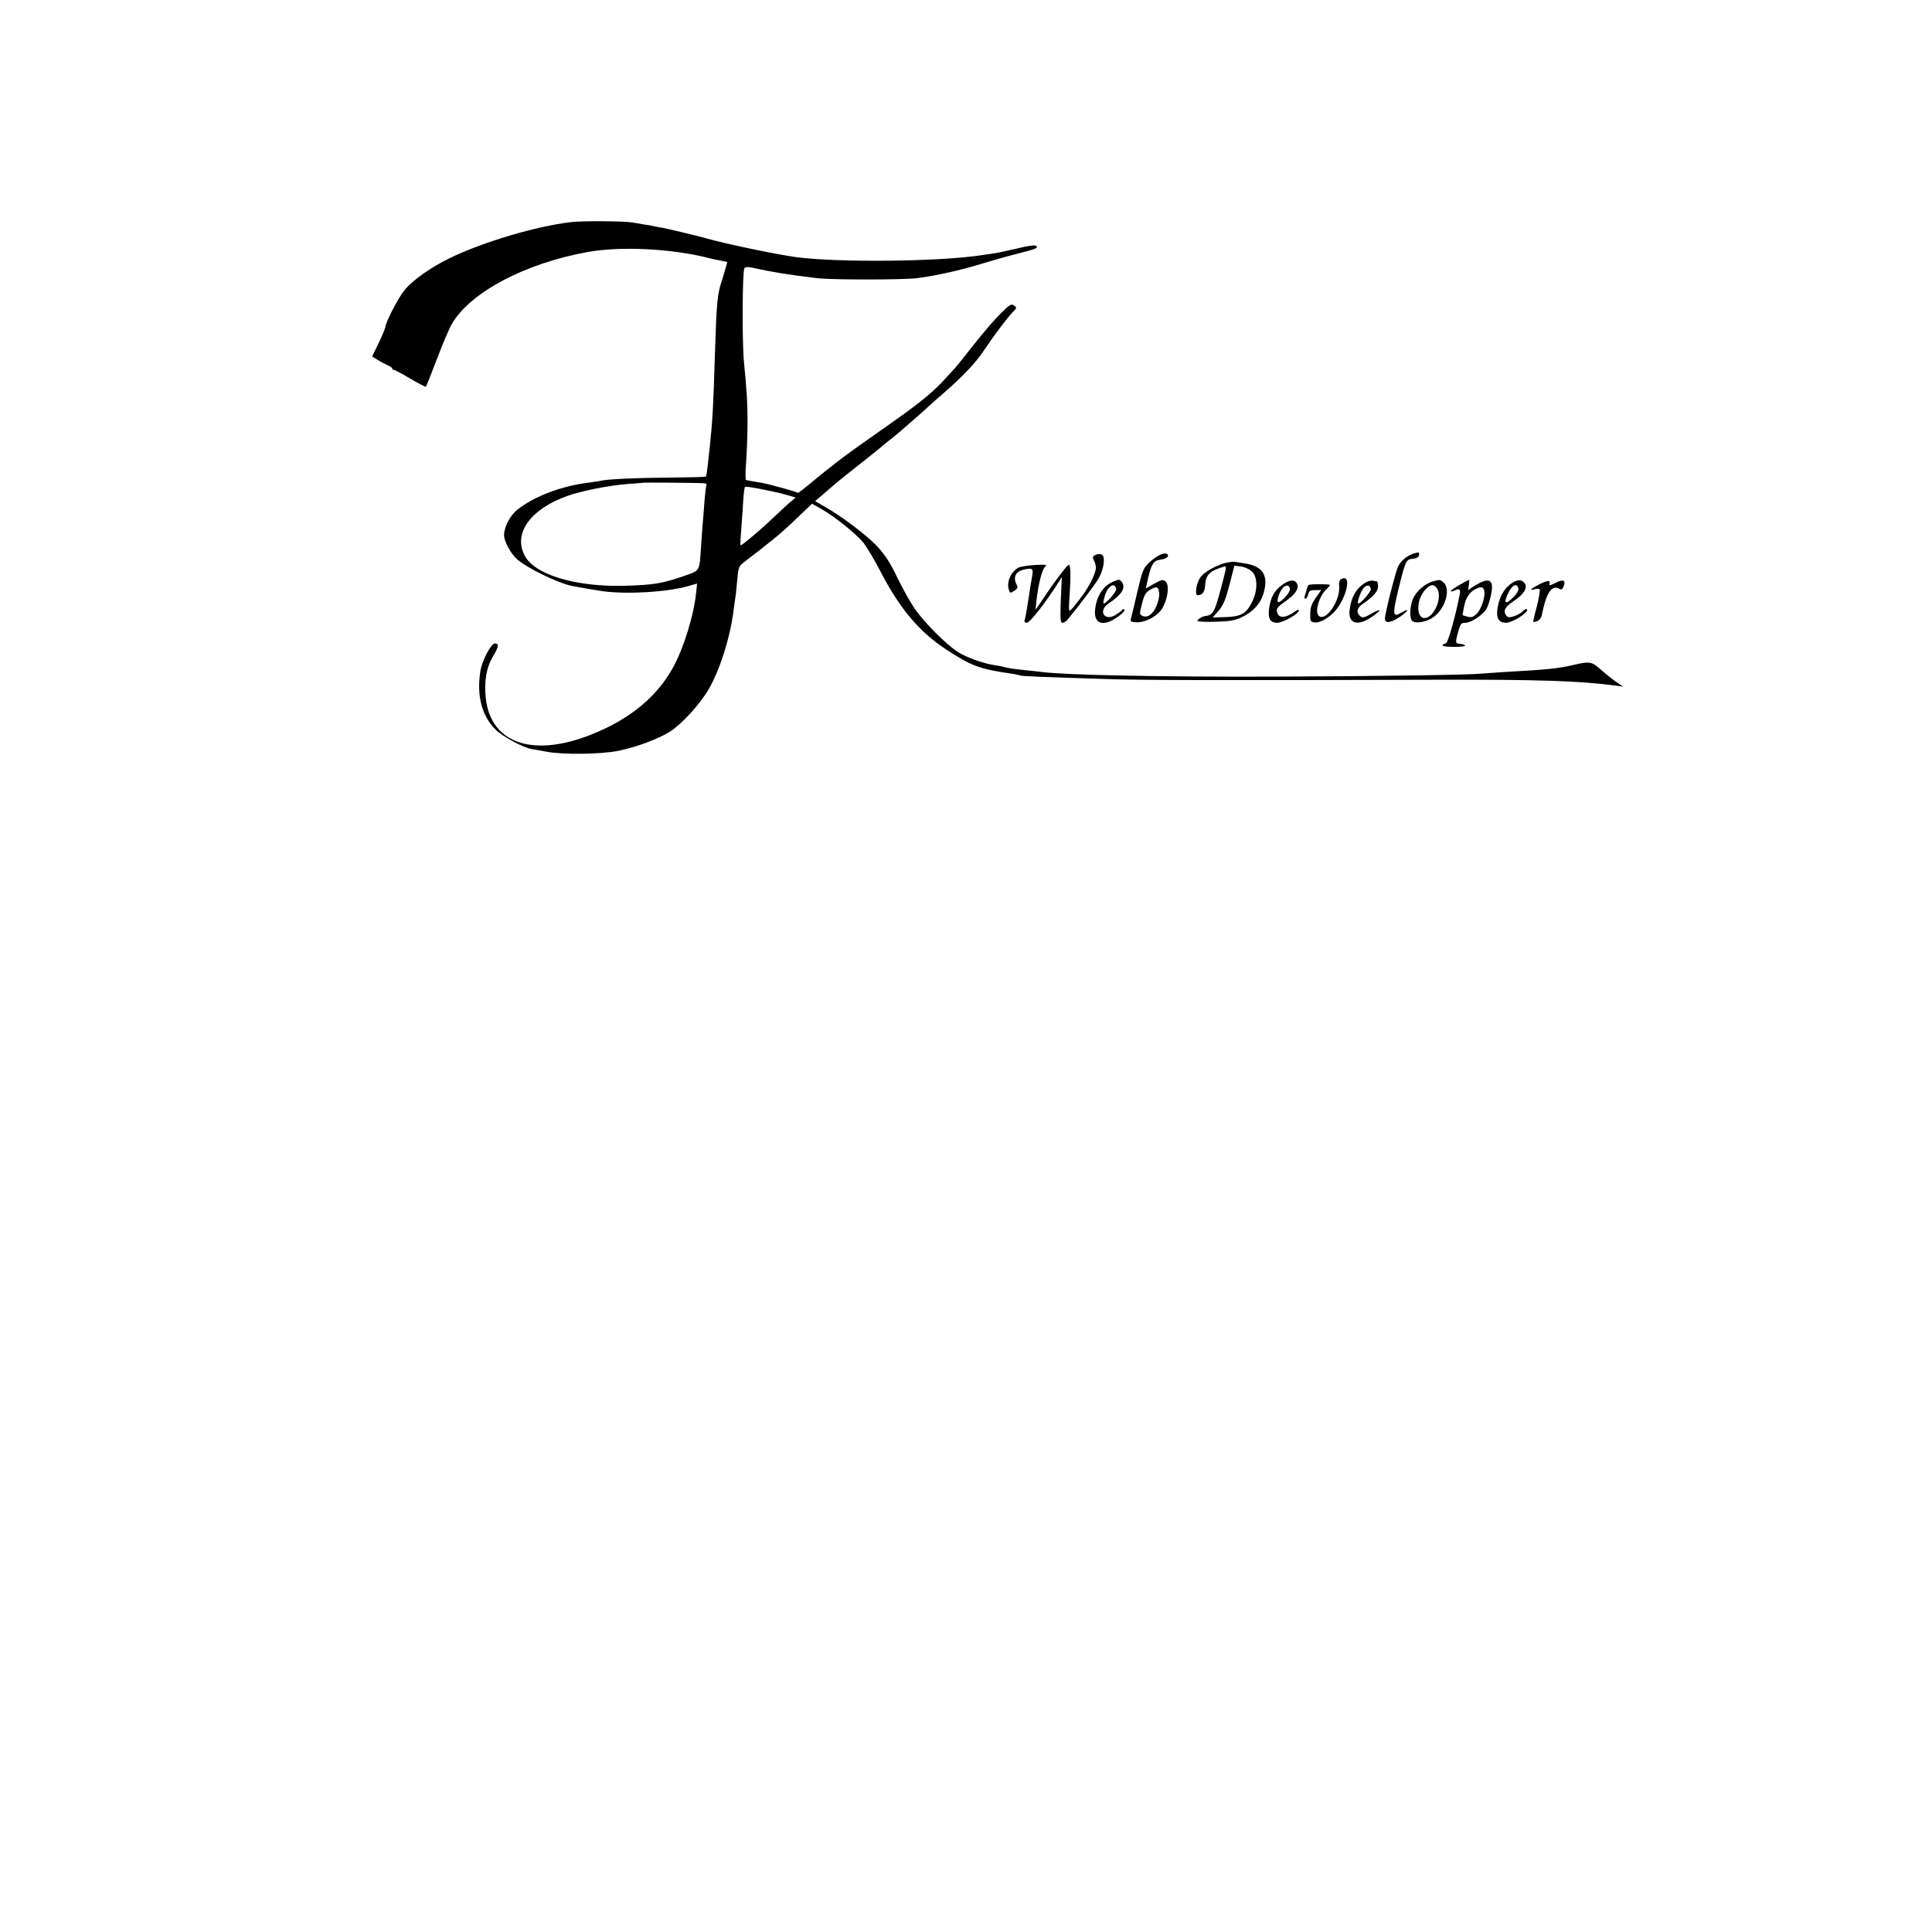
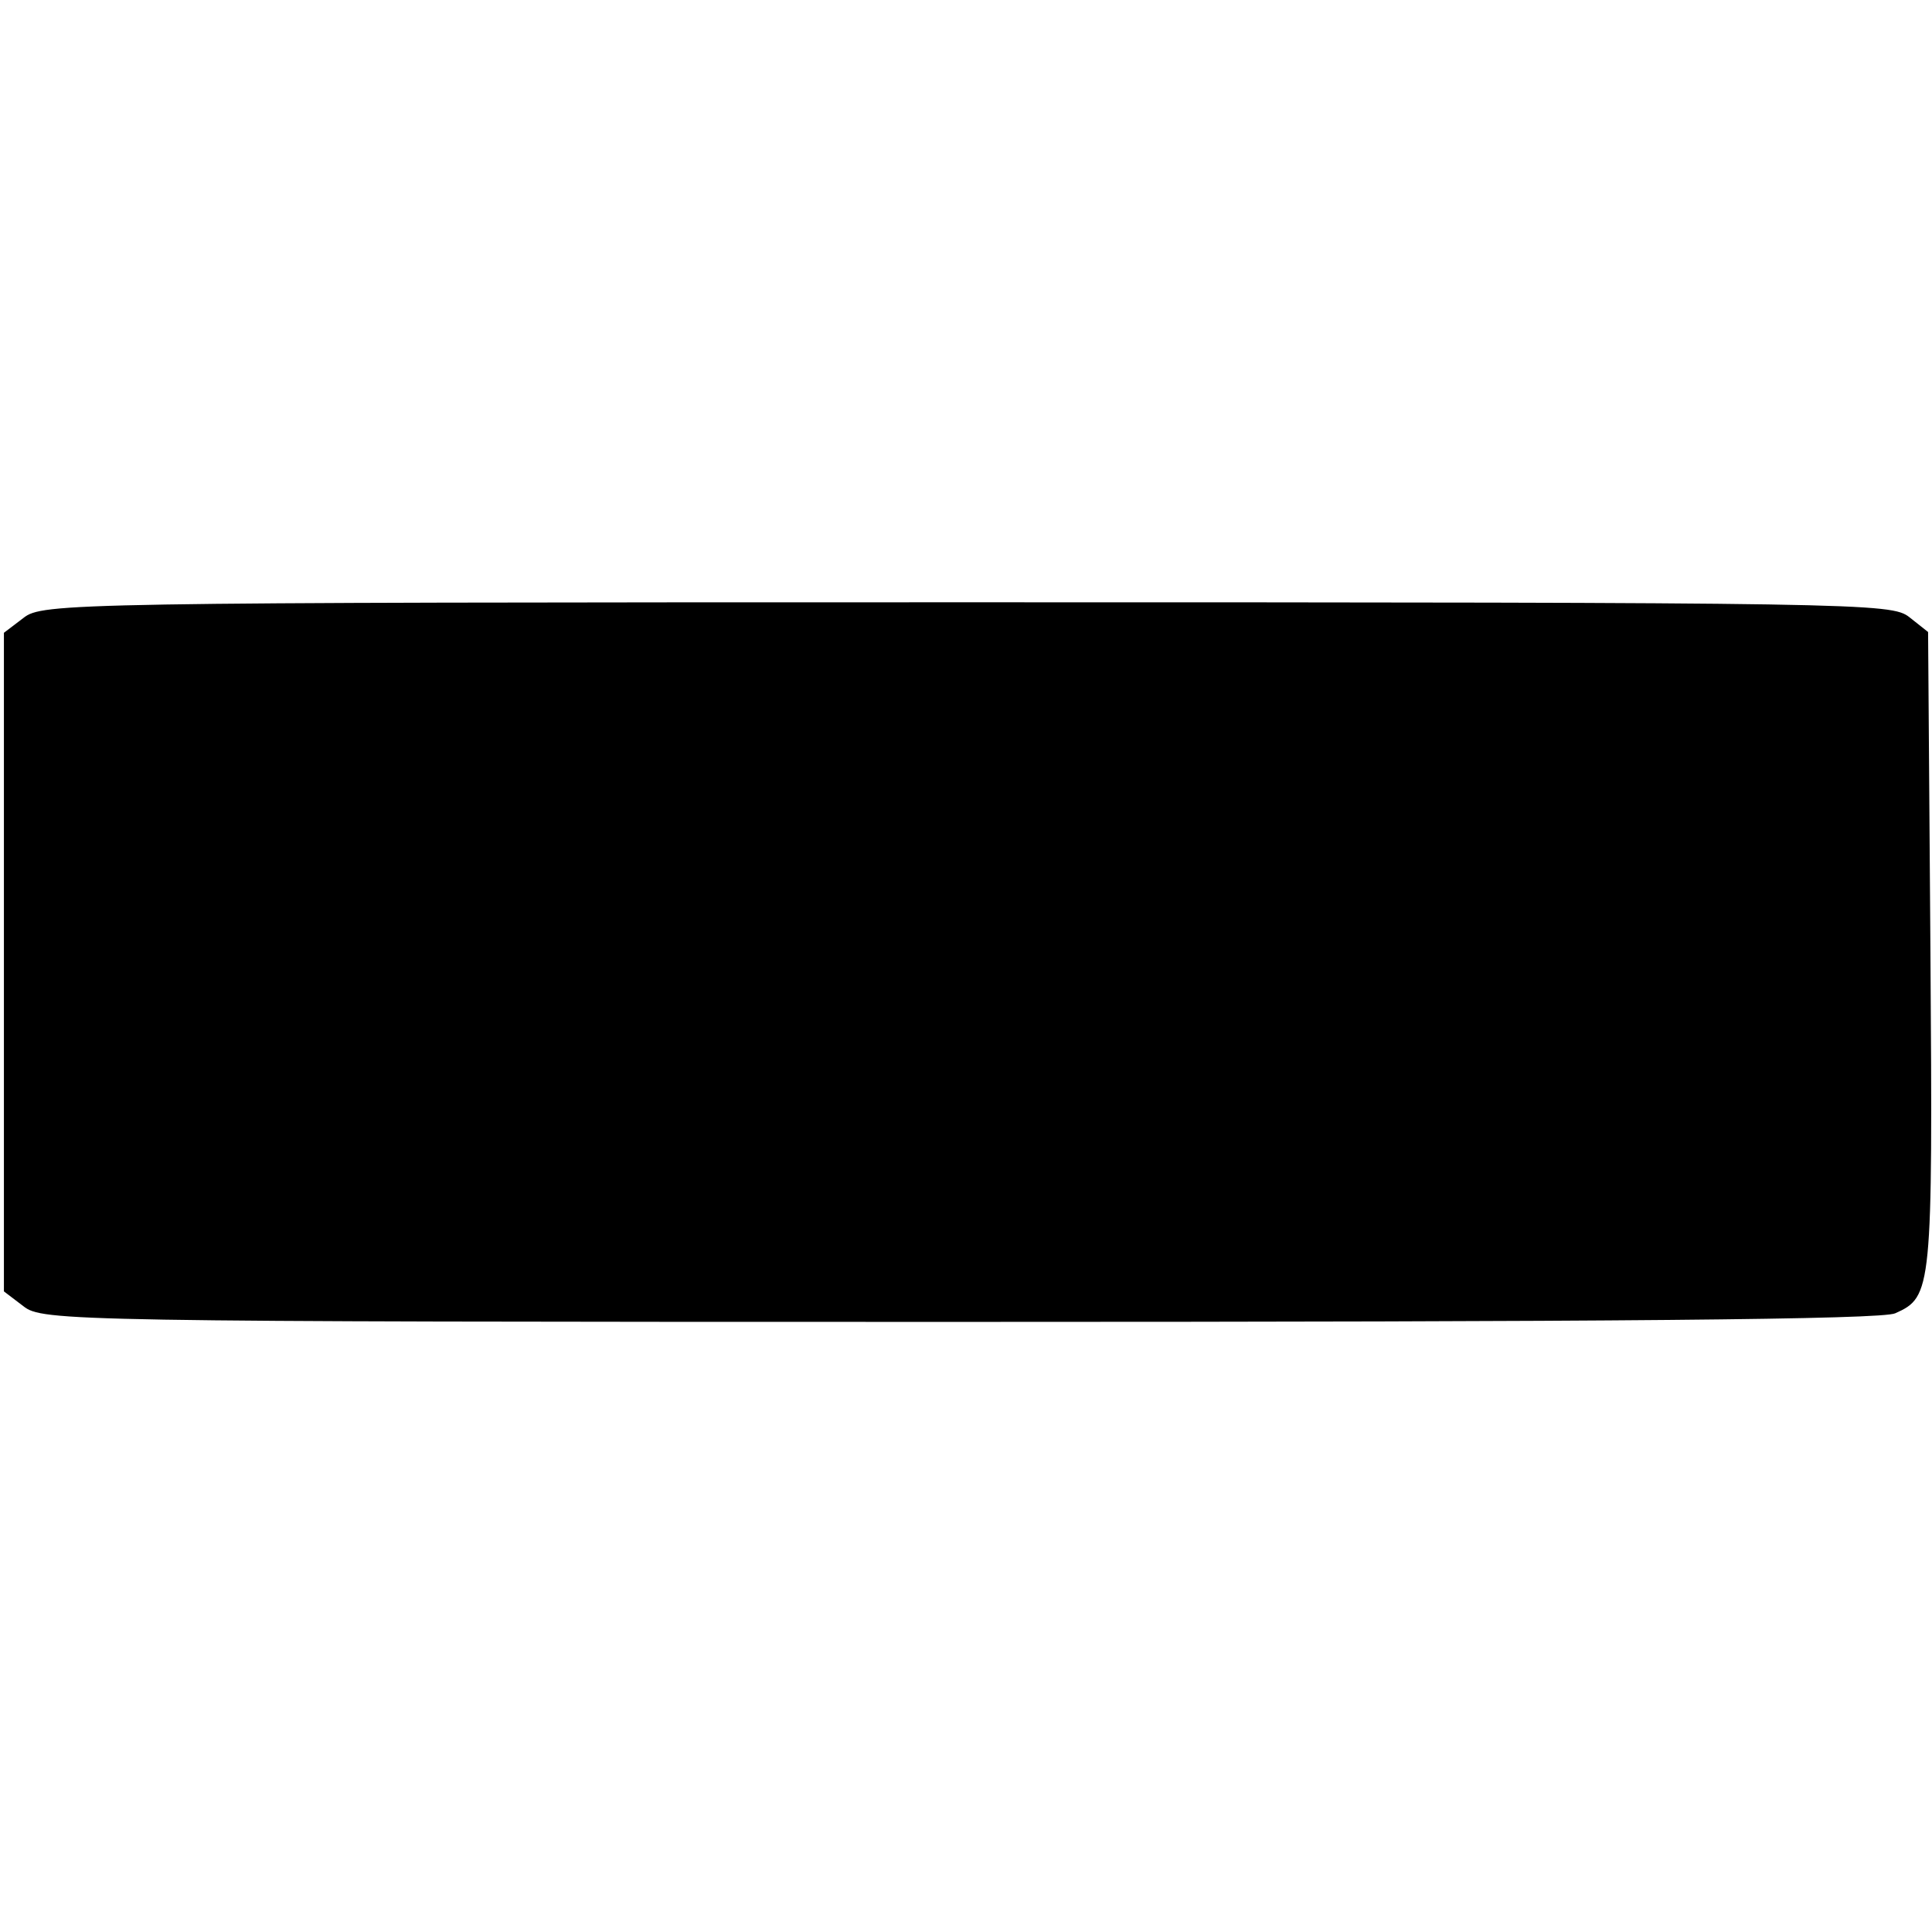
- <svg xmlns="http://www.w3.org/2000/svg" version="1.0" width="1123pt" height="1123pt" viewBox="0 0 1123 1123" preserveAspectRatio="xMidYMid meet">
-   <g transform="translate(0,1123) scale(0.1,-0.1)" fill="#000000" stroke="none">
-     <path d="M3320 9939 c-205 -24 -511 -115 -705 -209 -109 -53 -215 -127 -264 -187 -33 -39 -111 -188 -111 -214 -1 -8 -18 -49 -39 -93 l-38 -78 31 -19 c17 -11 43 -25 59 -32 15 -6 27 -15 27 -19 0 -5 4 -8 10 -8 5 0 48 -23 95 -51 48 -28 88 -49 91 -47 2 3 31 75 64 162 33 87 72 179 87 204 107 183 424 351 788 417 191 35 492 20 705 -35 19 -5 51 -12 70 -15 19 -3 35 -7 37 -8 1 -2 -11 -44 -27 -95 -32 -98 -34 -118 -46 -487 -7 -246 -13 -348 -28 -490 -2 -16 -7 -61 -11 -100 -4 -38 -9 -72 -12 -75 -3 -3 -98 -5 -211 -6 -190 -1 -365 -9 -402 -19 -8 -2 -37 -6 -65 -10 -159 -19 -318 -79 -417 -157 -43 -34 -78 -100 -78 -149 0 -36 40 -109 76 -140 61 -53 237 -138 319 -155 35 -7 128 -23 175 -30 140 -20 381 -6 503 30 l49 14 -6 -56 c-13 -129 -73 -322 -134 -432 -94 -170 -247 -297 -466 -386 -343 -140 -592 -58 -622 205 -11 100 3 182 42 246 33 56 36 75 11 75 -23 0 -76 -102 -85 -163 -22 -142 9 -259 89 -338 41 -41 159 -104 209 -113 14 -2 54 -9 90 -16 94 -17 306 -15 410 5 103 20 233 68 304 112 71 46 178 163 229 253 66 119 122 298 142 459 4 30 8 62 10 71 2 9 6 53 10 96 5 64 10 82 28 97 12 10 58 45 102 79 43 34 91 72 105 84 14 12 36 32 50 44 14 12 53 49 87 82 l63 60 57 -32 c77 -44 201 -144 243 -196 18 -23 62 -97 97 -164 111 -215 224 -350 378 -452 150 -99 199 -117 380 -143 22 -3 46 -8 54 -11 15 -5 119 -9 501 -21 220 -7 682 -8 1905 -4 598 2 854 -7 1055 -34 l45 -6 -40 27 c-22 15 -62 47 -89 71 -54 48 -65 50 -160 28 -90 -21 -151 -27 -381 -40 -66 -4 -138 -9 -160 -11 -83 -7 -602 -15 -1195 -17 -671 -2 -1217 9 -1355 27 -22 3 -67 8 -100 11 -70 7 -98 12 -123 19 -9 3 -33 7 -52 10 -67 10 -166 46 -215 78 -68 45 -192 170 -247 248 -25 36 -70 117 -101 180 -40 85 -71 132 -115 181 -60 65 -206 176 -310 235 l-54 31 57 49 c32 27 62 54 69 59 6 6 65 53 131 105 66 52 122 97 125 100 3 3 27 24 55 45 27 22 55 45 61 50 6 6 37 33 69 60 32 28 70 61 84 75 15 14 62 56 106 94 103 90 176 167 222 236 58 87 141 197 169 225 25 25 25 27 8 39 -16 12 -25 6 -79 -48 -34 -33 -106 -117 -160 -186 -54 -69 -101 -127 -104 -130 -3 -3 -26 -27 -51 -55 -68 -76 -142 -138 -290 -243 -74 -52 -186 -132 -249 -176 -62 -44 -159 -120 -216 -167 -57 -48 -105 -86 -107 -84 -7 7 -177 54 -219 60 -24 4 -51 9 -59 10 -8 2 -19 4 -23 4 -5 1 -5 47 0 104 4 56 8 161 8 232 0 117 -3 167 -21 356 -11 120 -9 528 3 540 8 8 23 9 60 0 93 -21 202 -39 363 -58 85 -10 496 -10 580 0 104 13 257 47 370 82 58 18 152 45 209 59 116 30 127 34 114 47 -6 6 -51 0 -114 -16 -57 -13 -120 -27 -139 -29 -19 -3 -51 -7 -70 -10 -243 -37 -824 -43 -1070 -11 -116 16 -403 75 -530 111 -58 16 -221 55 -250 60 -19 3 -42 7 -50 9 -8 3 -33 7 -55 10 -22 4 -53 9 -70 12 -49 8 -285 10 -355 2z m768 -1518 c13 0 21 -4 19 -8 -3 -5 -8 -46 -12 -93 -3 -47 -8 -105 -10 -130 -2 -25 -7 -85 -10 -135 -9 -146 -6 -140 -88 -169 -136 -48 -186 -56 -357 -61 -287 -7 -524 65 -581 177 -66 128 33 267 245 344 85 31 250 63 356 71 47 3 86 6 87 7 3 2 312 0 351 -3z m347 -36 c44 -9 105 -22 135 -31 l55 -16 -30 -25 c-17 -14 -61 -56 -100 -92 -65 -63 -181 -161 -190 -161 -2 0 -2 19 0 43 2 23 7 91 11 151 5 92 9 129 13 144 2 5 29 2 106 -13z" />
-     <path d="M6745 8006 c-17 -7 -47 -28 -66 -47 -33 -31 -39 -46 -68 -169 -17 -74 -34 -144 -37 -155 -5 -18 0 -21 33 -22 55 -2 130 41 154 90 29 56 36 129 14 147 -15 13 -23 11 -66 -13 l-49 -27 6 27 c25 114 37 135 80 140 35 5 52 19 39 32 -6 6 -22 5 -40 -3z m-7 -224 c2 -17 -6 -52 -17 -77 -21 -48 -54 -69 -82 -54 -16 8 -16 14 -1 70 12 49 21 65 46 80 39 24 50 20 54 -19z" />
-     <path d="M8215 8012 c-38 -13 -73 -43 -89 -76 -15 -33 -76 -273 -76 -302 0 -28 30 -26 80 6 56 36 69 61 15 29 -50 -30 -52 -13 -17 133 42 171 44 176 84 180 22 2 34 9 36 21 4 18 -1 19 -33 9z" />
-     <path d="M6361 8001 c-10 -6 -11 -13 -2 -29 6 -11 11 -30 11 -41 0 -34 -40 -114 -88 -176 -73 -94 -71 -94 -67 -23 10 148 9 212 -2 215 -6 2 -52 -56 -103 -129 l-91 -133 5 50 c10 95 34 189 52 202 14 10 5 12 -59 9 -41 -3 -85 -9 -96 -15 -48 -26 -73 -88 -55 -135 5 -14 8 -14 30 0 19 13 22 20 14 34 -23 44 -8 78 41 89 52 12 58 7 47 -47 -5 -26 -13 -76 -18 -112 -13 -83 -19 -122 -25 -137 -2 -8 4 -13 14 -13 17 0 109 117 180 230 l23 35 -6 -132 c-4 -112 -2 -133 10 -133 8 0 21 8 29 18 58 69 160 204 180 238 25 42 38 104 28 130 -6 16 -31 18 -52 5z" />
-     <path d="M7112 7955 c-58 -19 -114 -52 -134 -80 -24 -32 -35 -105 -17 -105 28 0 42 19 44 59 3 58 26 82 102 105 26 8 26 15 -10 -124 -37 -138 -46 -156 -92 -161 -17 -2 -45 -19 -45 -28 0 -4 46 -7 103 -5 83 2 113 7 152 25 67 31 111 79 129 138 31 105 -2 159 -107 176 -18 3 -43 7 -57 9 -14 2 -44 -2 -68 -9z m166 -48 c33 -33 33 -110 0 -176 -34 -68 -64 -85 -154 -88 l-75 -2 35 40 c27 32 40 63 63 151 l28 110 39 -5 c23 -3 49 -16 64 -30z" />
-     <path d="M7793 7862 c-7 -4 -11 -21 -9 -37 9 -84 -77 -210 -118 -175 -26 21 2 117 45 156 10 9 19 20 19 24 0 5 -93 6 -121 1 -4 0 -10 -12 -13 -25 -3 -13 -9 -31 -12 -40 -3 -9 -2 -16 4 -16 5 0 13 11 16 25 5 21 12 25 41 25 l35 0 -32 -45 c-24 -35 -32 -56 -32 -92 -1 -45 1 -48 27 -51 34 -4 97 36 130 82 66 92 79 206 20 168z" />
-     <path d="M6470 7849 c-58 -24 -98 -86 -105 -167 -7 -87 58 -98 150 -24 15 12 25 25 21 29 -4 4 -10 3 -14 -3 -4 -6 -22 -19 -40 -30 -63 -36 -100 25 -40 67 62 42 88 72 88 100 0 21 -20 44 -33 38 -1 0 -13 -5 -27 -10z m18 -43 c3 -15 -65 -92 -74 -83 -2 2 1 20 7 40 16 60 59 87 67 43z" />
-     <path d="M7447 7826 c-42 -32 -63 -73 -71 -139 -6 -53 8 -77 47 -77 35 0 127 53 127 72 0 6 -10 3 -22 -6 -59 -42 -100 -42 -106 2 -2 15 9 29 42 51 62 43 87 77 77 104 -12 32 -47 29 -94 -7z m51 -19 c4 -17 -48 -77 -67 -77 -14 0 4 58 25 82 20 21 38 19 42 -5z" />
-     <path d="M7944 7847 c-56 -30 -89 -82 -99 -161 -11 -80 45 -99 127 -43 62 42 62 55 -1 20 -41 -24 -51 -26 -65 -14 -25 21 -19 48 17 72 62 43 87 72 87 101 0 15 -3 28 -7 29 -5 0 -15 2 -24 4 -8 1 -24 -2 -35 -8z m24 -41 c3 -15 -65 -92 -74 -83 -7 7 16 70 32 89 20 21 38 19 42 -6z" />
-     <path d="M8327 7850 c-44 -13 -92 -55 -112 -96 -21 -46 -24 -122 -4 -135 23 -16 88 -2 124 26 67 50 98 161 57 198 -20 19 -24 19 -65 7z m26 -41 c29 -40 -4 -141 -53 -166 -66 -33 -77 92 -15 160 31 32 49 34 68 6z" />
-     <path d="M8482 7829 c-30 -17 -52 -33 -49 -36 3 -2 14 0 25 6 24 13 33 5 27 -23 -25 -129 -69 -286 -81 -286 -7 0 -16 -4 -19 -10 -4 -6 20 -10 66 -10 40 0 69 3 65 8 -8 7 -13 8 -41 11 -16 1 -15 18 7 89 8 26 15 32 37 32 32 0 104 48 122 82 17 32 35 109 31 135 -6 41 -40 38 -113 -10 l-26 -17 5 30 c2 16 3 30 1 30 -2 0 -28 -14 -57 -31z m146 -37 c5 -35 -18 -103 -44 -129 -19 -19 -31 -23 -52 -18 -15 4 -28 8 -30 9 -1 2 3 26 9 55 11 52 36 85 74 101 28 12 39 7 43 -18z" />
-     <path d="M8809 7852 c-56 -25 -94 -83 -105 -162 -8 -54 9 -80 50 -80 31 0 104 42 121 69 9 16 -11 13 -25 -3 -6 -8 -28 -20 -47 -27 -31 -10 -38 -9 -49 5 -18 26 -6 48 44 82 57 37 82 76 66 101 -13 20 -31 25 -55 15z m17 -45 c1 -9 -11 -31 -28 -47 -50 -51 -62 -37 -27 31 21 42 50 50 55 16z" />
-     <path d="M8948 7834 c-49 -25 -64 -40 -28 -29 11 3 24 4 29 1 4 -3 -2 -47 -15 -97 -14 -51 -23 -93 -22 -94 2 -2 12 1 24 5 13 5 24 21 27 39 25 126 57 173 100 149 14 -7 19 -4 26 14 14 36 -3 43 -48 20 -27 -15 -38 -17 -35 -8 9 25 -10 24 -58 0z" />
+ <svg xmlns="http://www.w3.org/2000/svg" version="1.0" width="247pt" height="247pt" viewBox="0 0 247 247" preserveAspectRatio="xMidYMid meet">
+   <g transform="translate(0,247) scale(0.1,-0.1)" fill="#000000" stroke="none">
+     <path d="M30 1680 l-25 -19 0 -421 0 -421 25 -19 c24 -19 57 -20 1197 -20 838 0 1179 3 1196 11 47 21 48 29 45 462 l-3 409 -24 19 c-23 18 -56 19 -1205 19 -1149 0 -1182 -1 -1206 -20z" />
  </g>
</svg>
